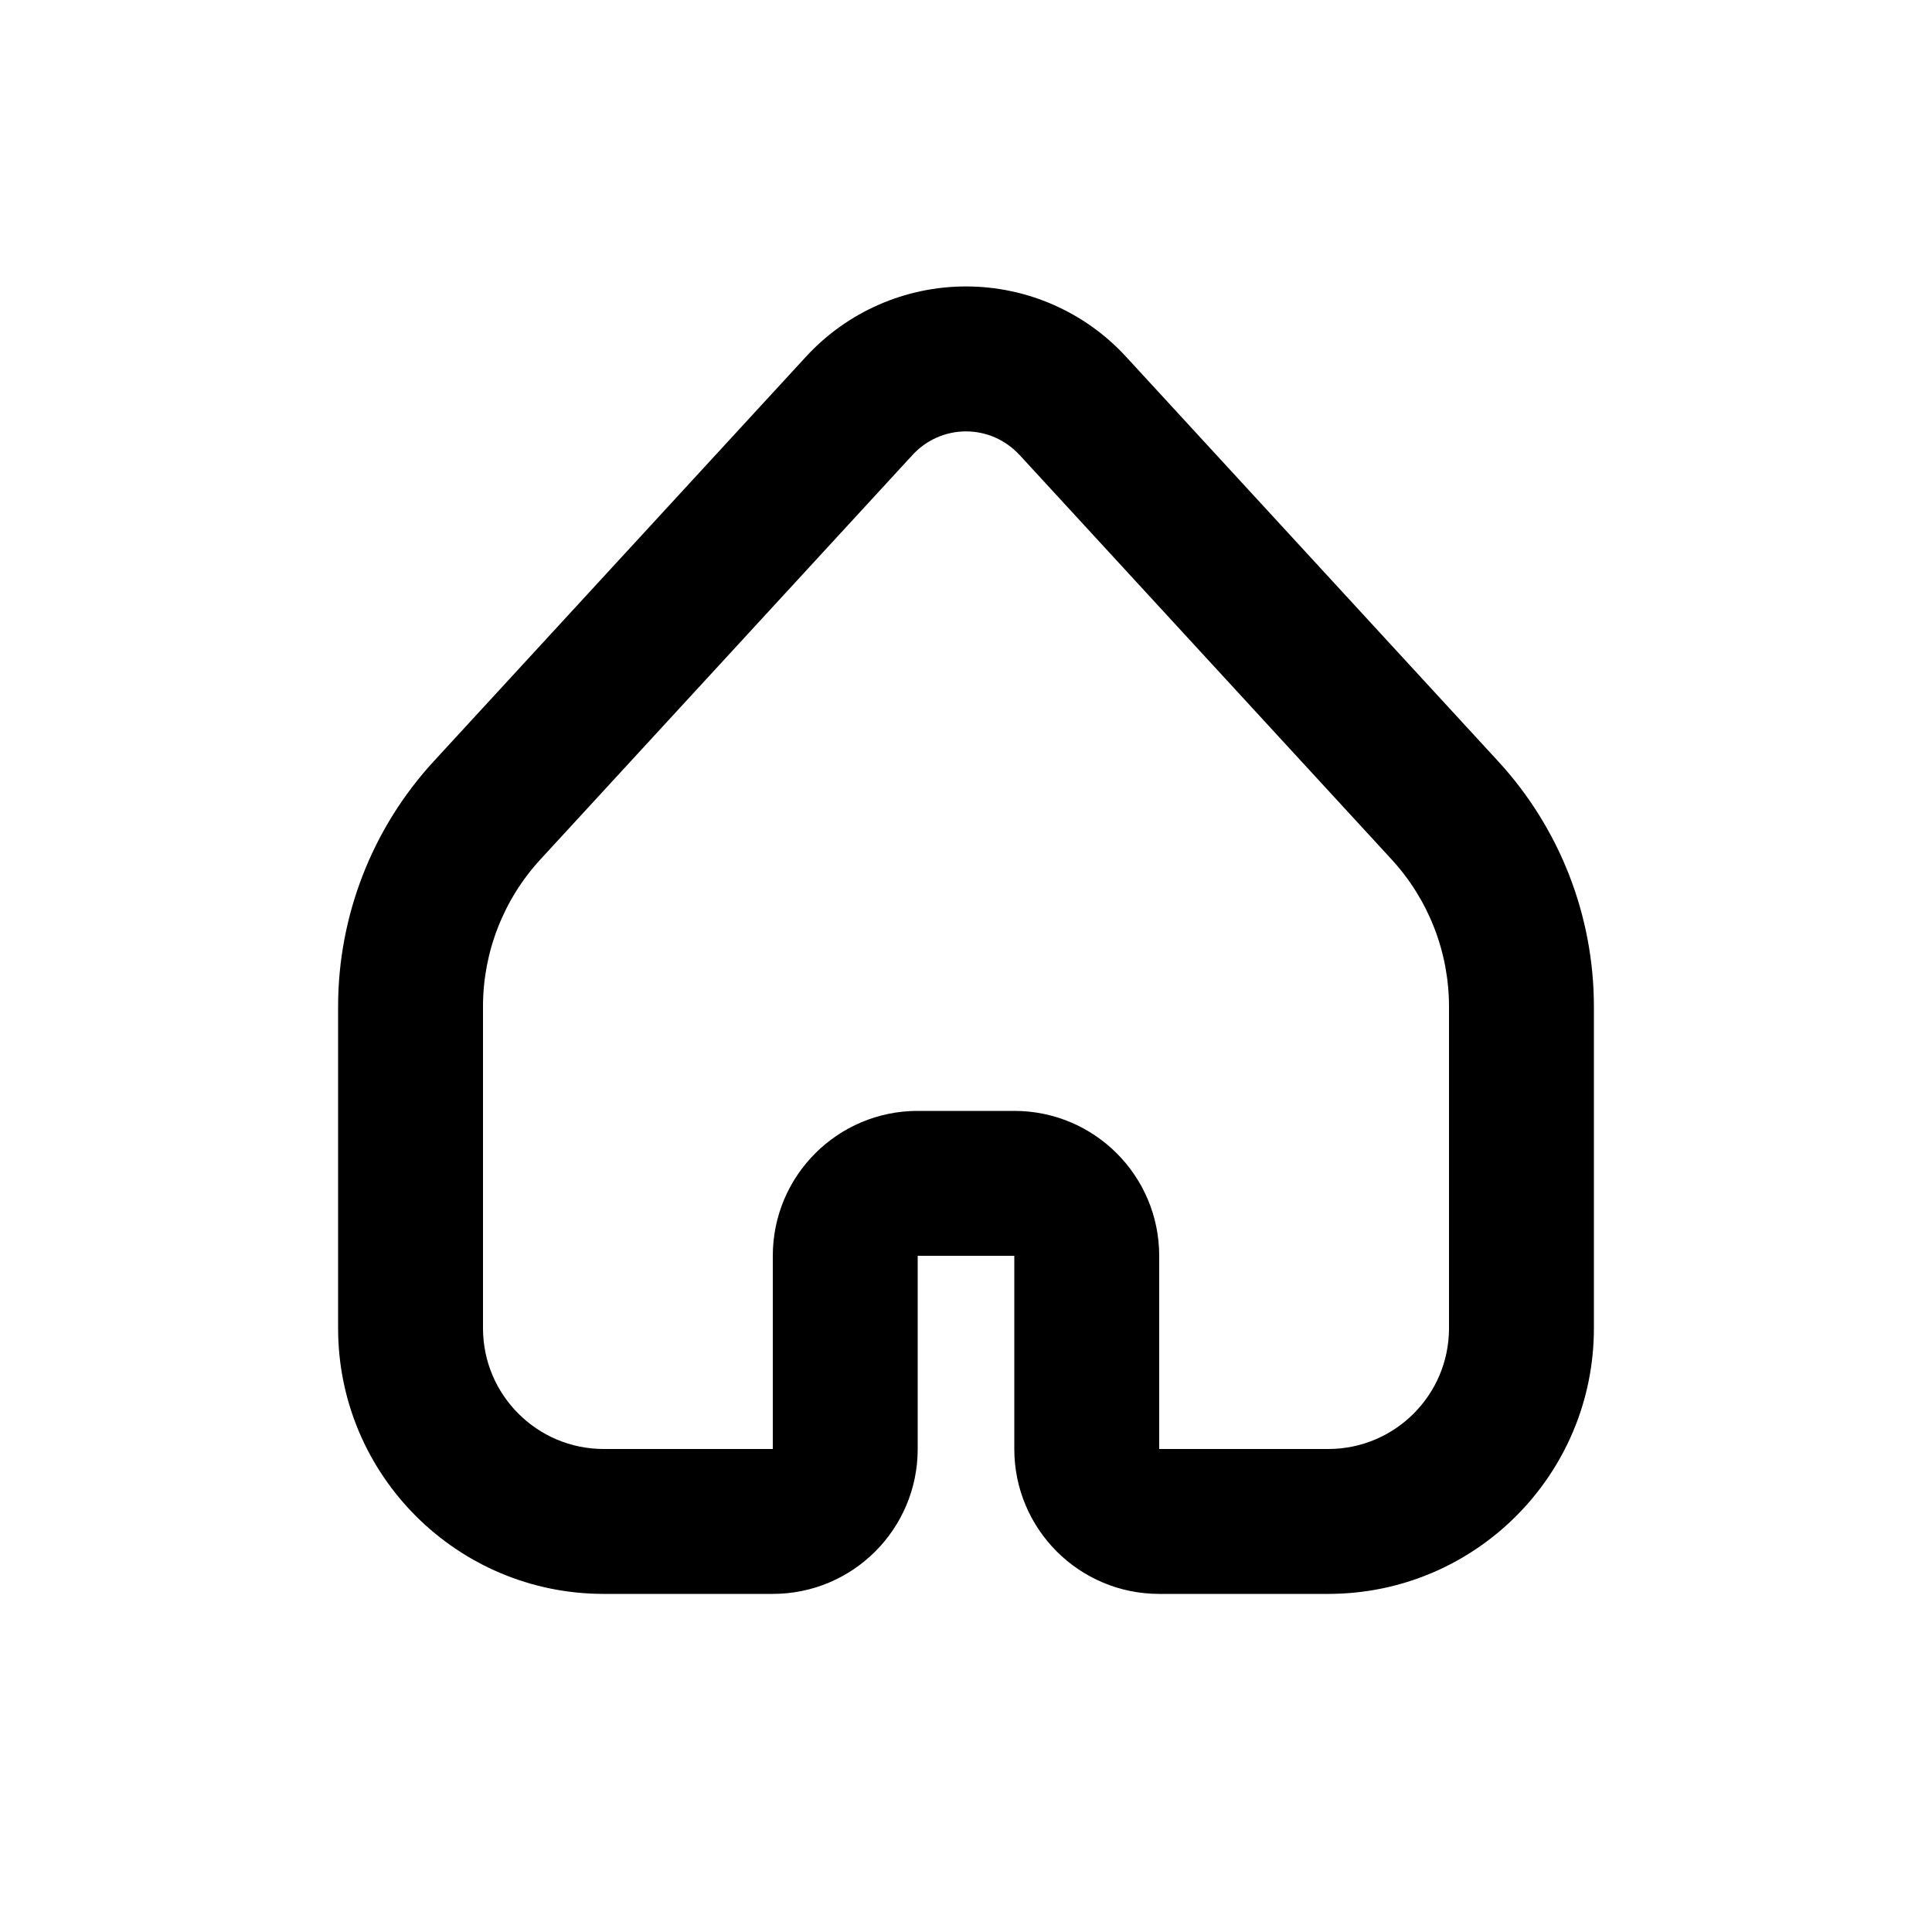
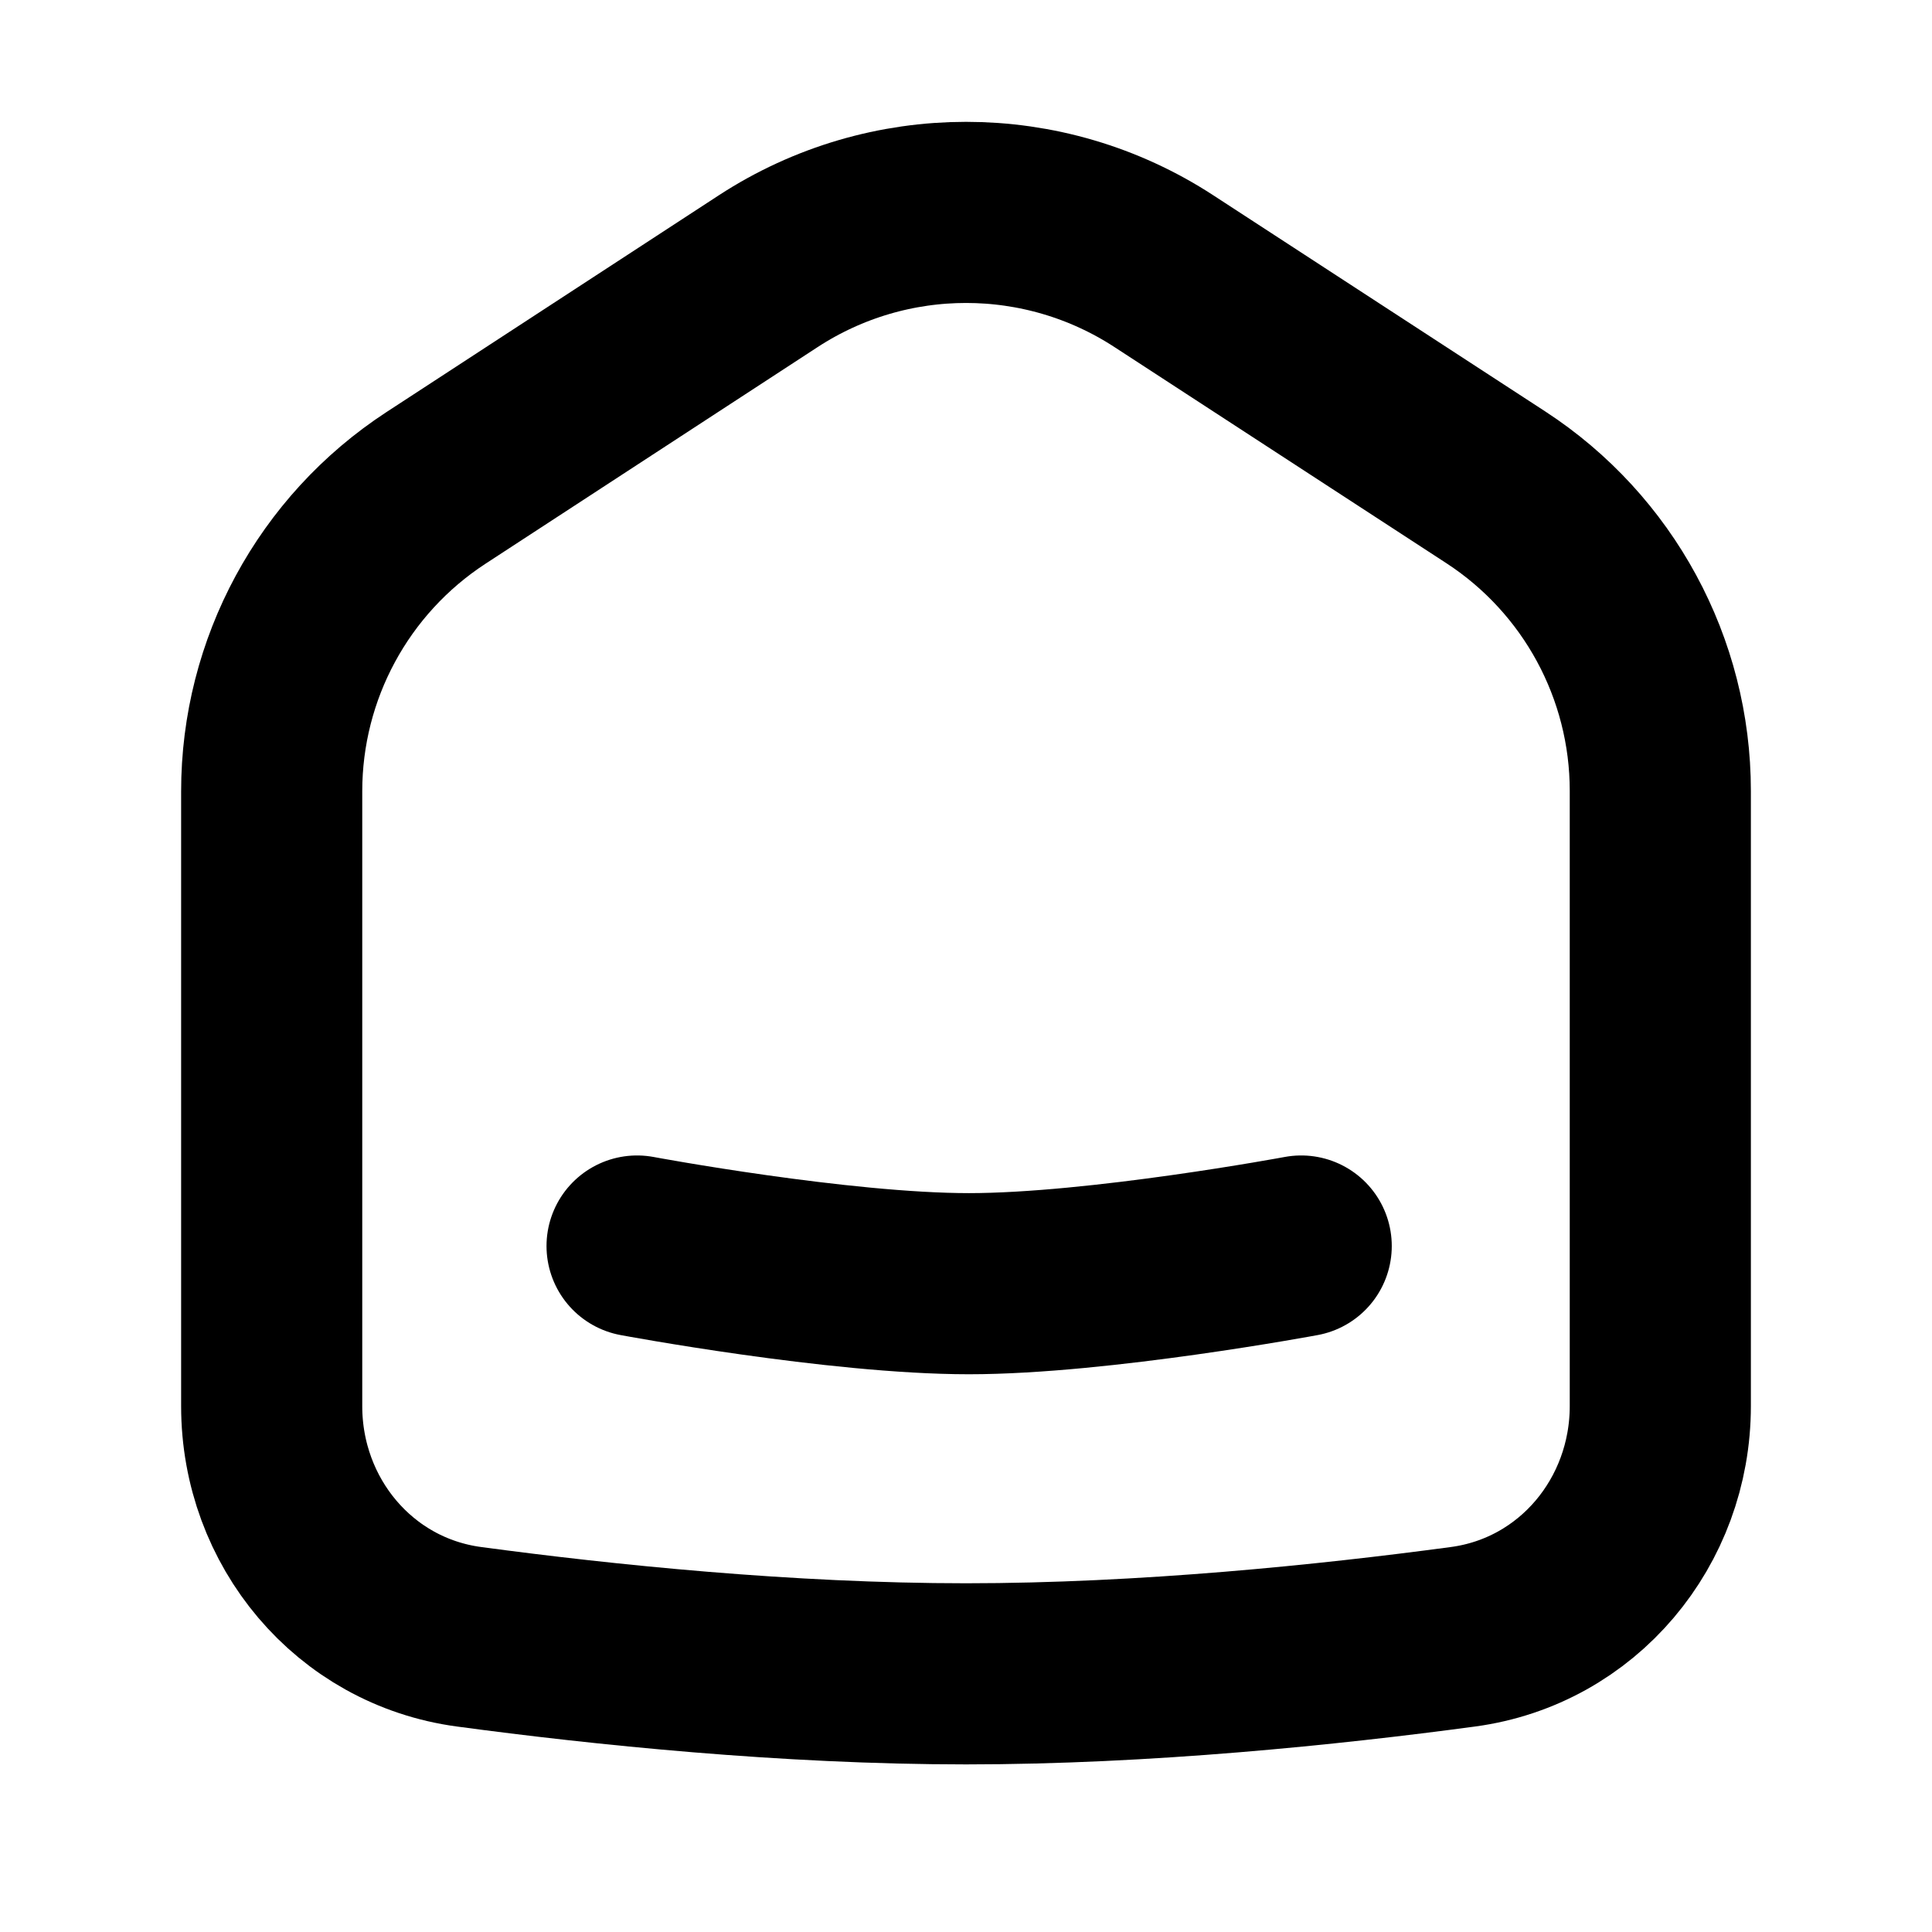
- <svg xmlns="http://www.w3.org/2000/svg" viewBox="0 0 20 20">
-   <path fill-rule="evenodd" d="M8.344 3.692a2.25 2.25 0 0 1 3.312 0l3.854 4.19a3.75 3.75 0 0 1 .99 2.538v3.33a2.75 2.75 0 0 1-2.75 2.75h-1.75a1.5 1.5 0 0 1-1.5-1.5v-2h-1v2a1.5 1.5 0 0 1-1.5 1.5h-1.75a2.75 2.75 0 0 1-2.75-2.75v-3.33c0-.94.353-1.847.99-2.539l3.854-4.189Zm2.208 1.016a.75.75 0 0 0-1.104 0l-3.854 4.189a2.25 2.25 0 0 0-.594 1.523v3.33c0 .69.56 1.25 1.25 1.25h1.75v-2a1.5 1.5 0 0 1 1.5-1.5h1a1.5 1.5 0 0 1 1.5 1.5v2h1.75c.69 0 1.25-.56 1.25-1.25v-3.33a2.25 2.25 0 0 0-.594-1.523l-3.854-4.19Z" />
+ <svg xmlns="http://www.w3.org/2000/svg" viewBox="0 0 16 16" fill="none" stroke="#000" stroke-width="1.5" stroke-linecap="round" stroke-linejoin="round">
+   <path d="M6.362 2.246a3 3 0 0 1 3.277 0l2.749 1.79a3 3 0 0 1 1.362 2.514v5.094c0 .96-.683 1.783-1.634 1.911-1.107.149-2.634.307-4.116.307s-3.008-.158-4.116-.307c-.951-.128-1.634-.95-1.634-1.91v-5.091a3 3 0 0 1 1.36-2.513z" />
+   <path d="M5.276 10.319s1.67.312 2.748.312 2.752-.312 2.752-.312" />
</svg>
